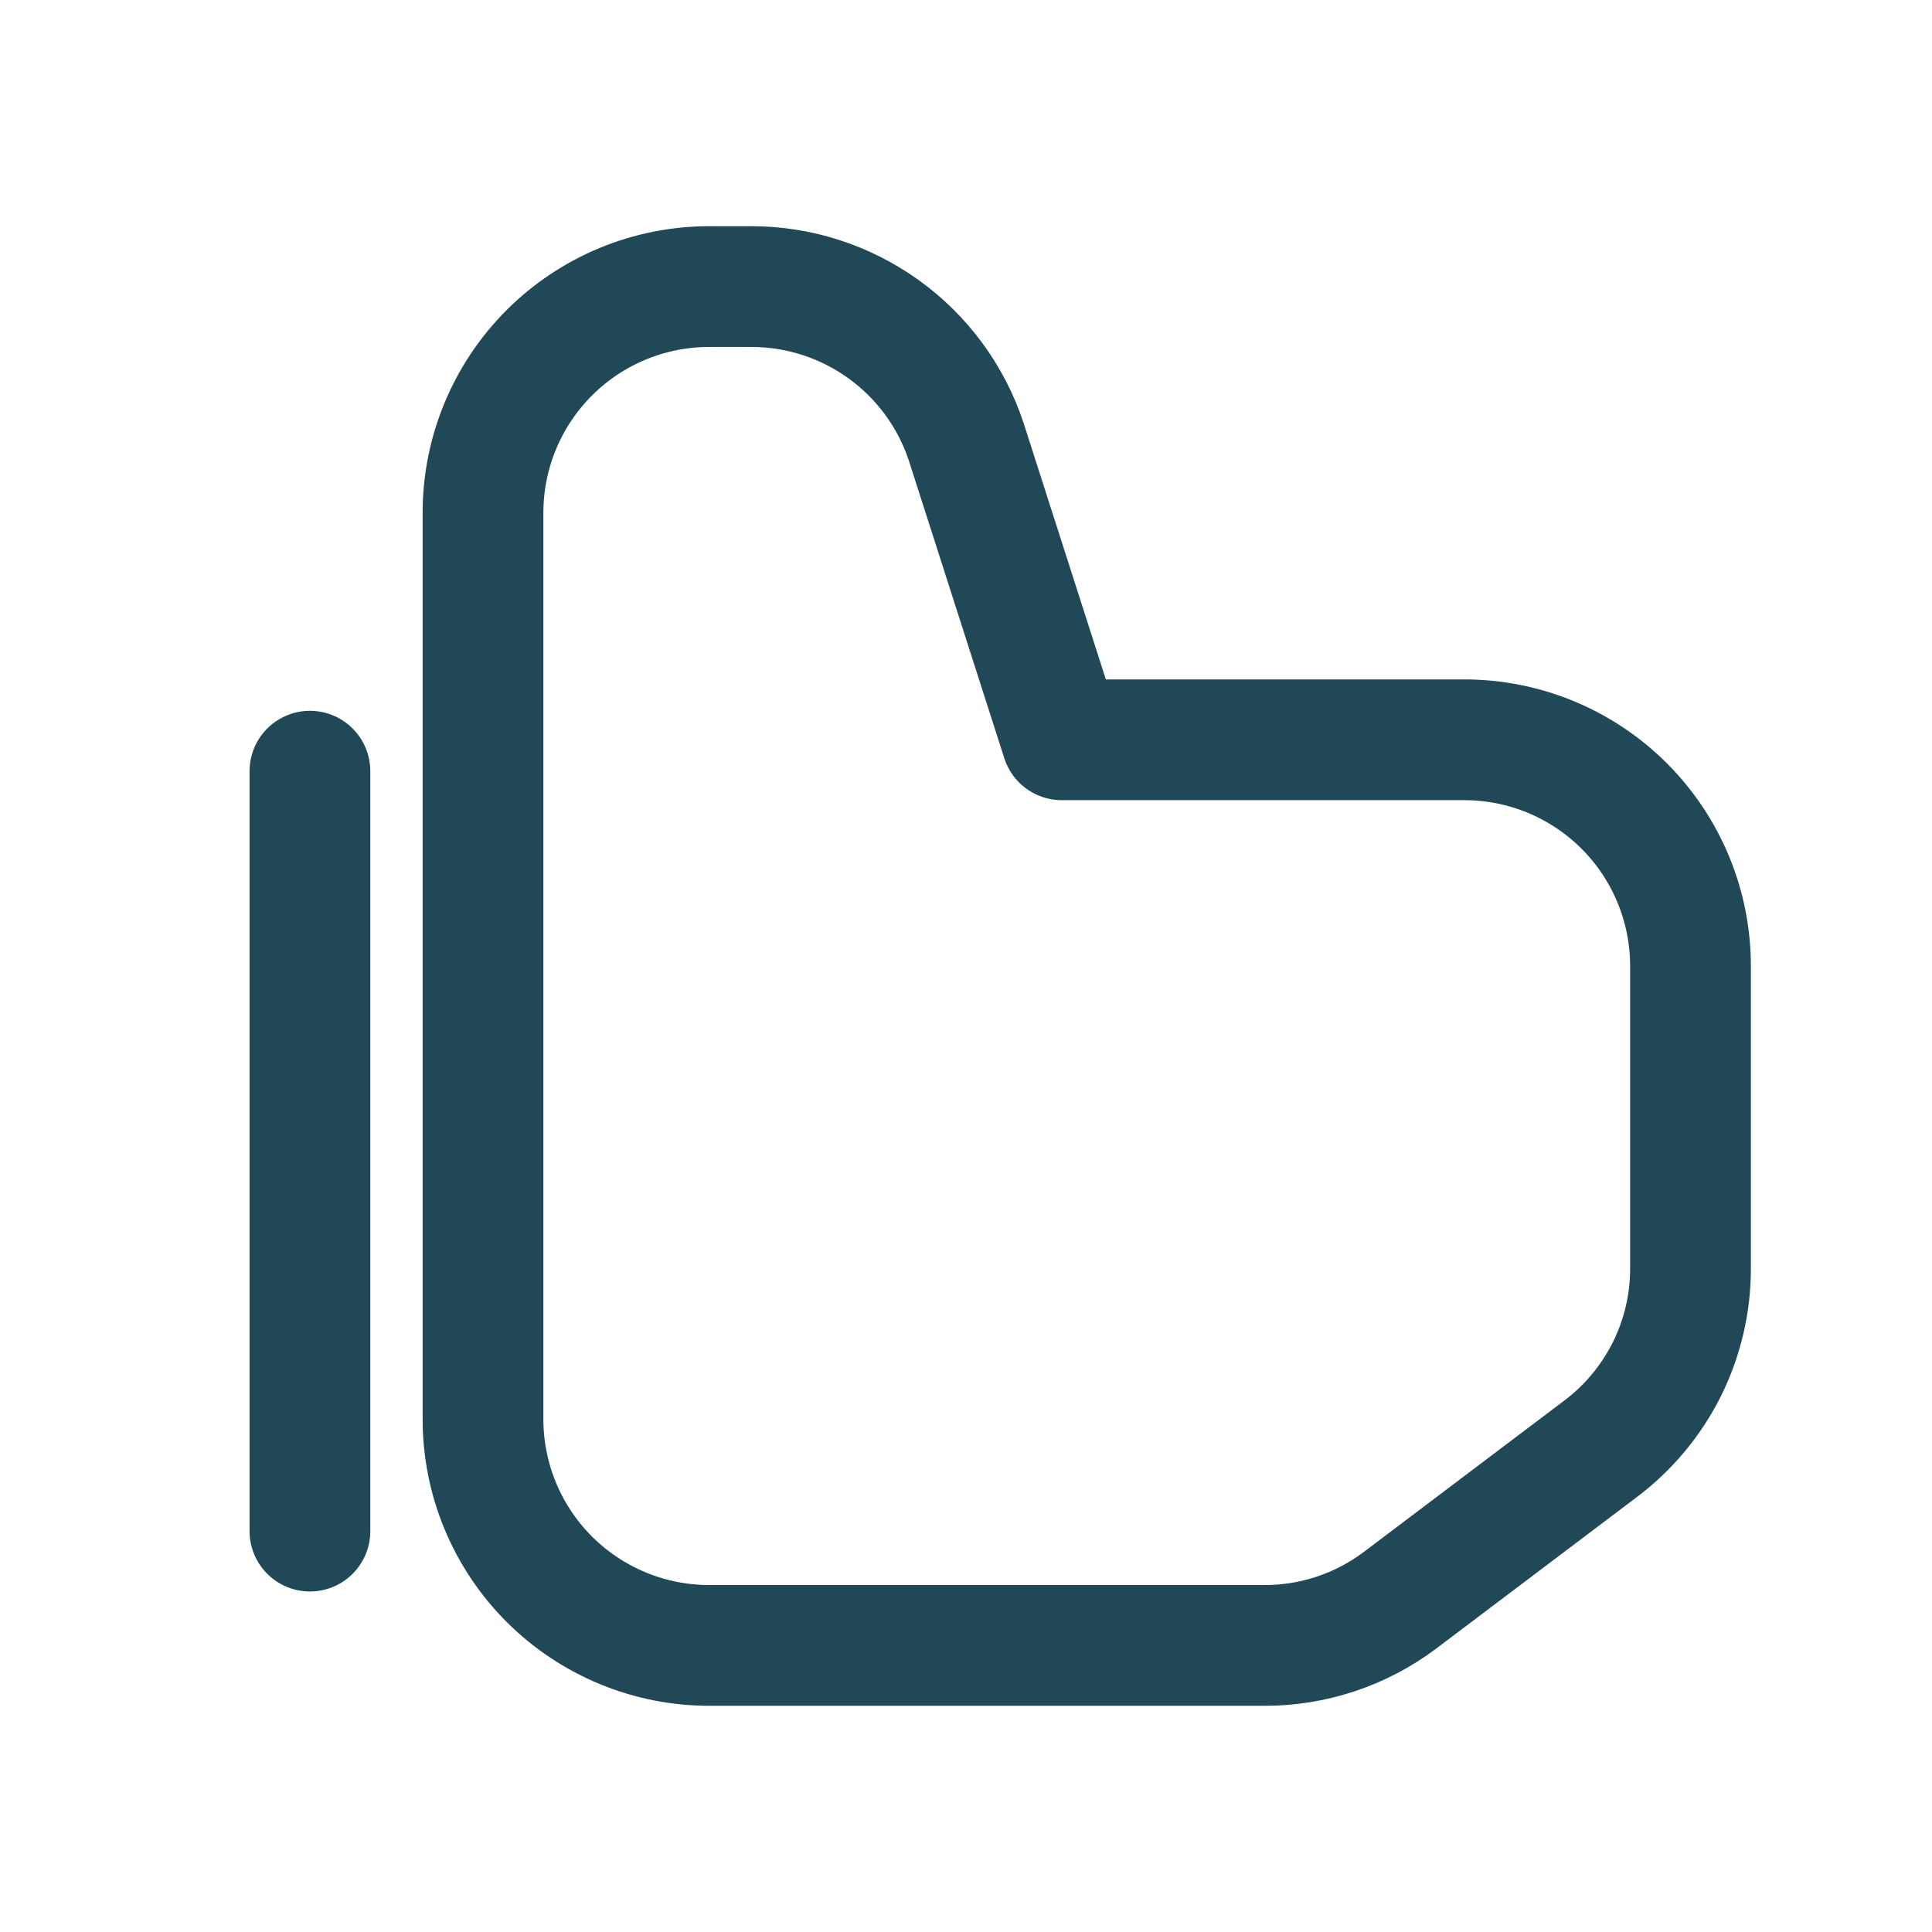
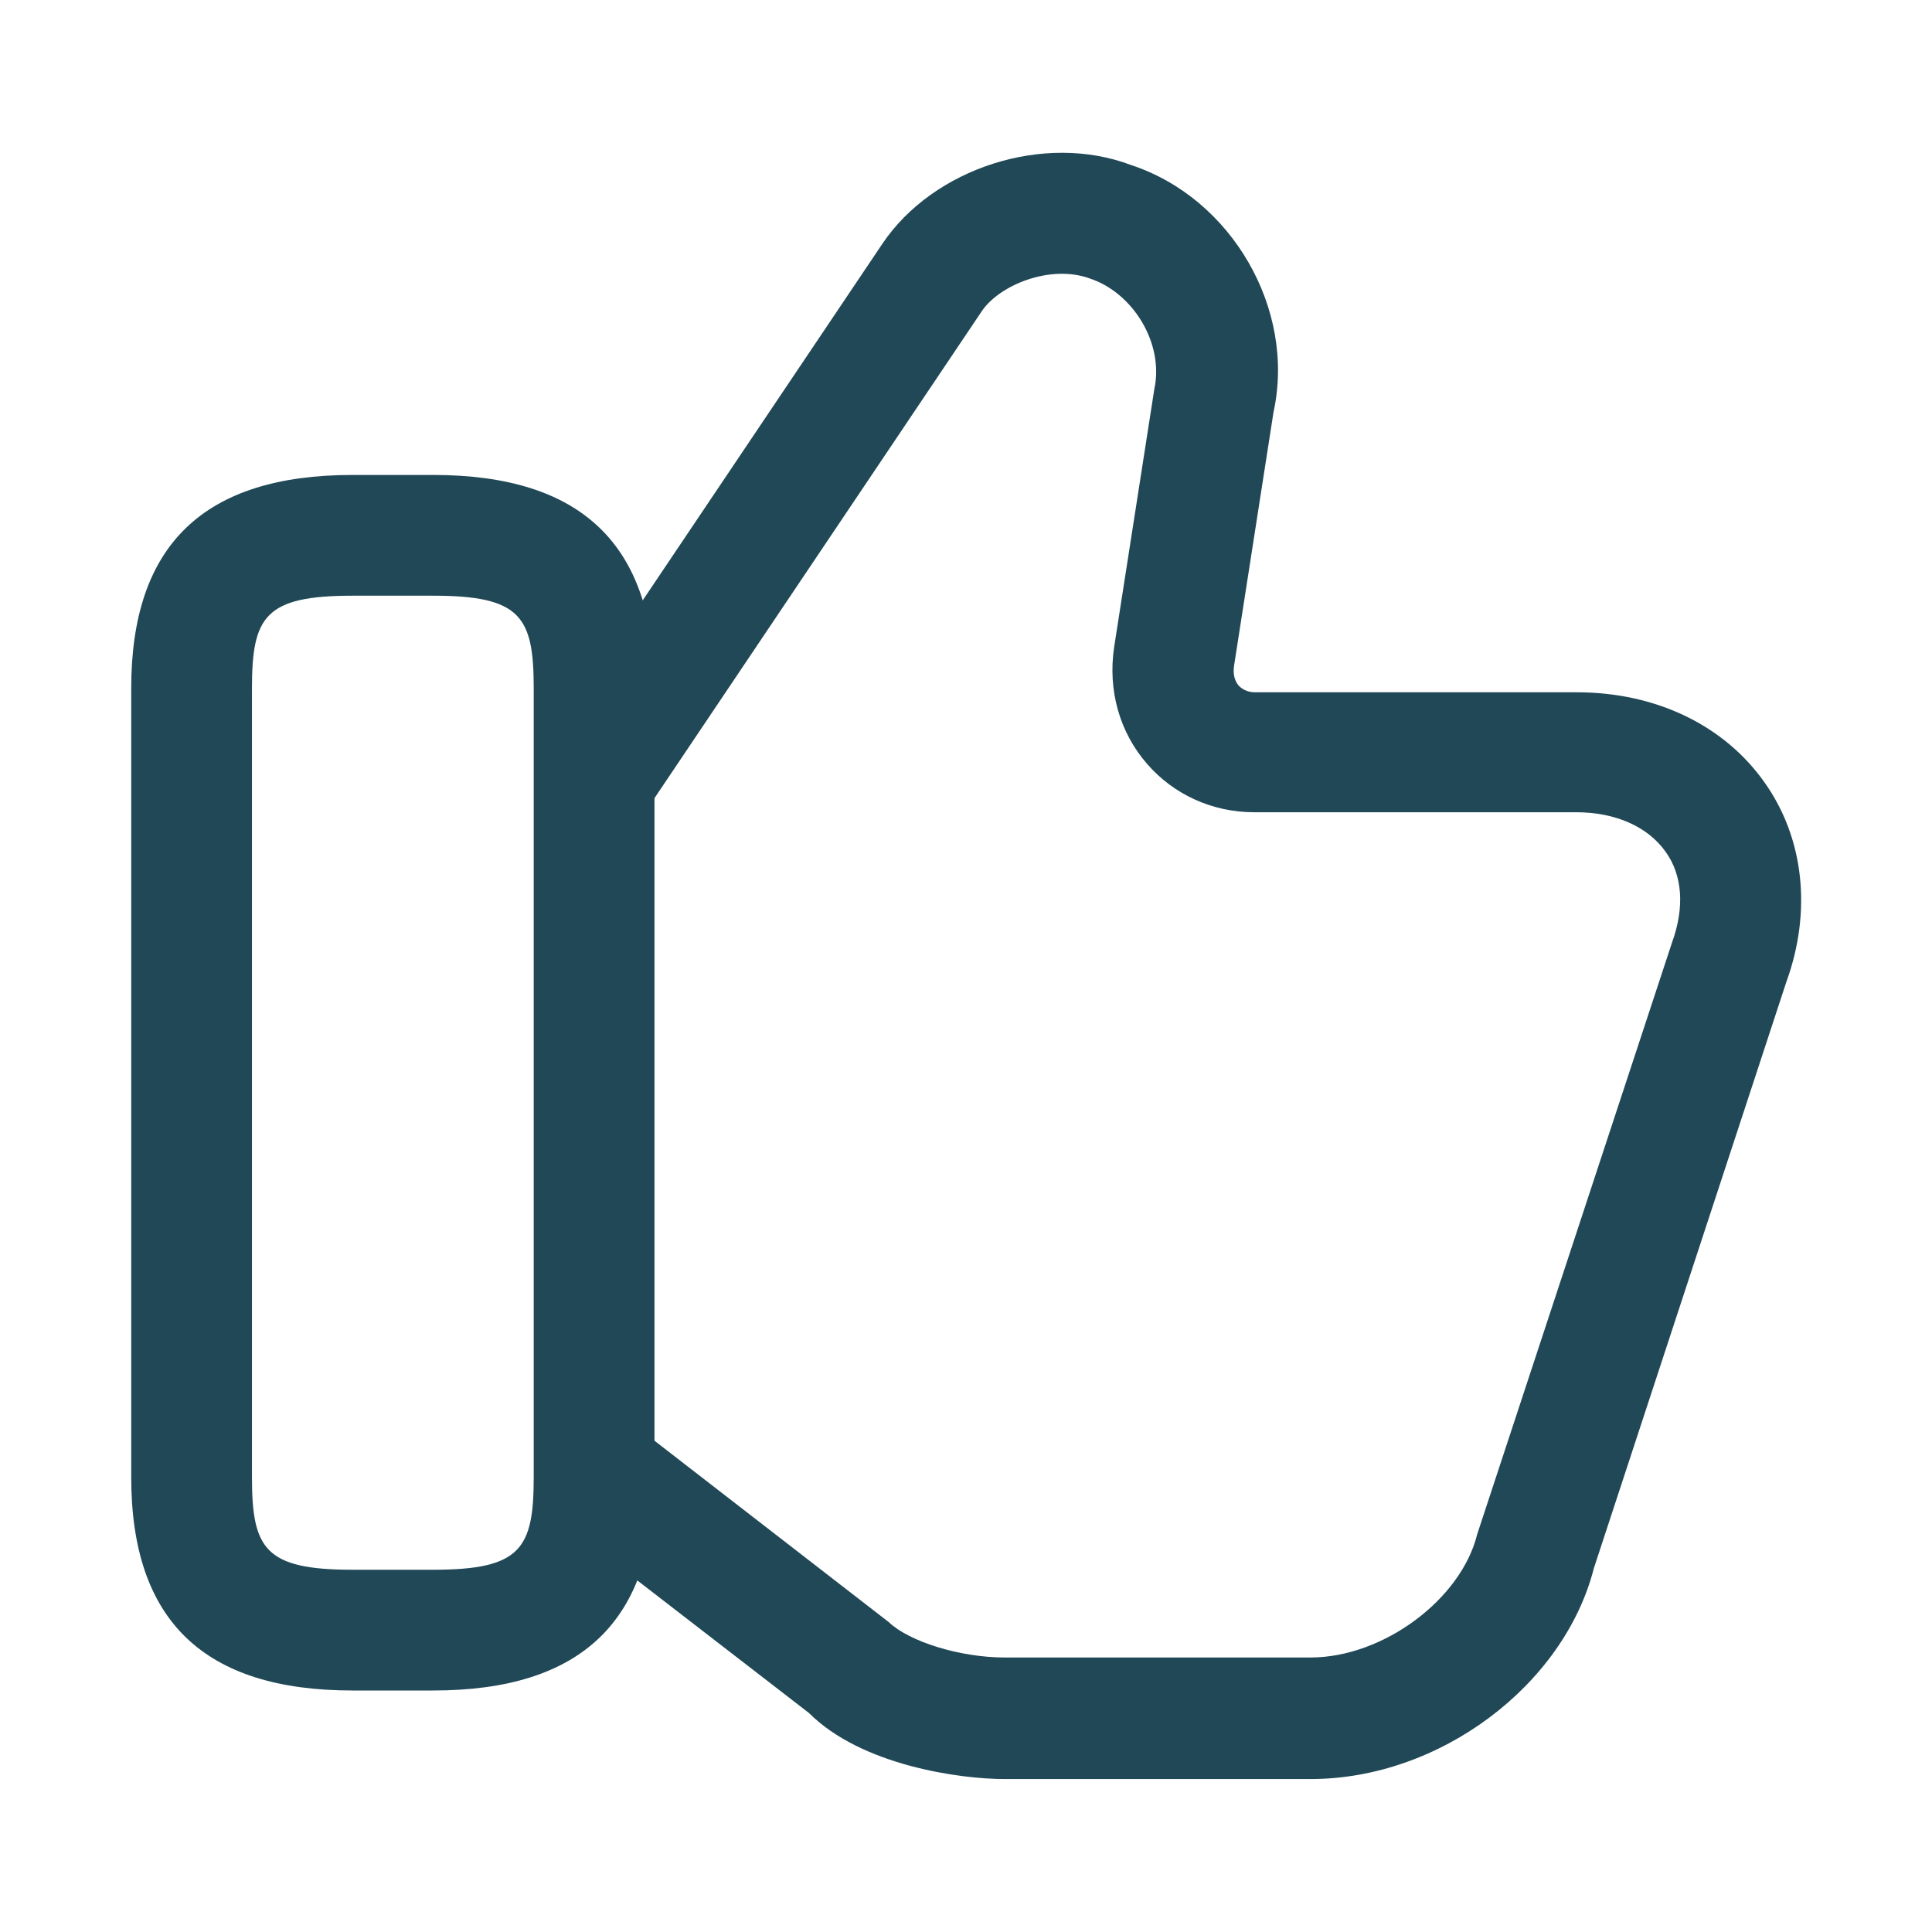
<svg xmlns="http://www.w3.org/2000/svg" width="24" height="24" viewBox="0 0 24 24" fill="none">
-   <path fill-rule="evenodd" clip-rule="evenodd" d="M18.19 9.19H13.19L12 5.48C11.813 4.92 11.454 4.433 10.975 4.089C10.496 3.744 9.92 3.559 9.33 3.56H8.81C8.065 3.56 7.35 3.856 6.823 4.383C6.296 4.91 6 5.625 6 6.37V17.63C6 18 6.073 18.366 6.215 18.708C6.357 19.049 6.565 19.36 6.827 19.621C7.089 19.882 7.4 20.088 7.742 20.229C8.084 20.37 8.45 20.441 8.82 20.44H15.7C16.309 20.443 16.903 20.246 17.39 19.88L19.88 18C20.229 17.738 20.512 17.398 20.707 17.008C20.901 16.617 21.002 16.186 21 15.75V12C21 11.255 20.704 10.54 20.177 10.013C19.65 9.486 18.935 9.19 18.19 9.19V9.19Z" stroke="#214856" stroke-width="1.5" stroke-linecap="round" stroke-linejoin="round" />
-   <path d="M3.85 9.58V19.02" stroke="#214856" stroke-width="1.5" stroke-linecap="round" stroke-linejoin="bevel" />
+   <path d="M16.28 22.1H12.48C11.92 22.1 10.7 21.93 10.05 21.28L7.02 18.94L7.94 17.75L11.04 20.15C11.29 20.39 11.92 20.59 12.48 20.59H16.28C17.18 20.59 18.15 19.87 18.35 19.06L20.77 11.71C20.93 11.27 20.9 10.87 20.69 10.58C20.47 10.27 20.07 10.09 19.58 10.09H15.58C15.06 10.09 14.58 9.87 14.25 9.49C13.91 9.1 13.76 8.58 13.84 8.04L14.34 4.83C14.46 4.27 14.08 3.64 13.54 3.46C13.05 3.28 12.42 3.54 12.2 3.86L8.1 9.96L6.86 9.13L10.96 3.03C11.59 2.09 12.97 1.64 14.05 2.05C15.3 2.46 16.1 3.84 15.82 5.12L15.33 8.27C15.32 8.34 15.32 8.44 15.39 8.52C15.44 8.57 15.51 8.6 15.59 8.6H19.59C20.57 8.6 21.42 9.01 21.92 9.72C22.41 10.41 22.51 11.32 22.19 12.2L19.8 19.48C19.43 20.93 17.89 22.1 16.28 22.1Z" fill="#214856" />
+   <path d="M5.38 21H4.38C2.53 21 1.63 20.13 1.63 18.35V8.55C1.63 6.77 2.53 5.9 4.38 5.9H5.38C7.23 5.9 8.13 6.77 8.13 8.55V18.35C8.13 20.13 7.23 21 5.38 21ZM4.38 7.4C3.29 7.4 3.13 7.66 3.13 8.55V18.35C3.13 19.24 3.29 19.5 4.38 19.5H5.38C6.47 19.5 6.63 19.24 6.63 18.35V8.55C6.63 7.66 6.47 7.4 5.38 7.4H4.38Z" fill="#214856" />
</svg>
